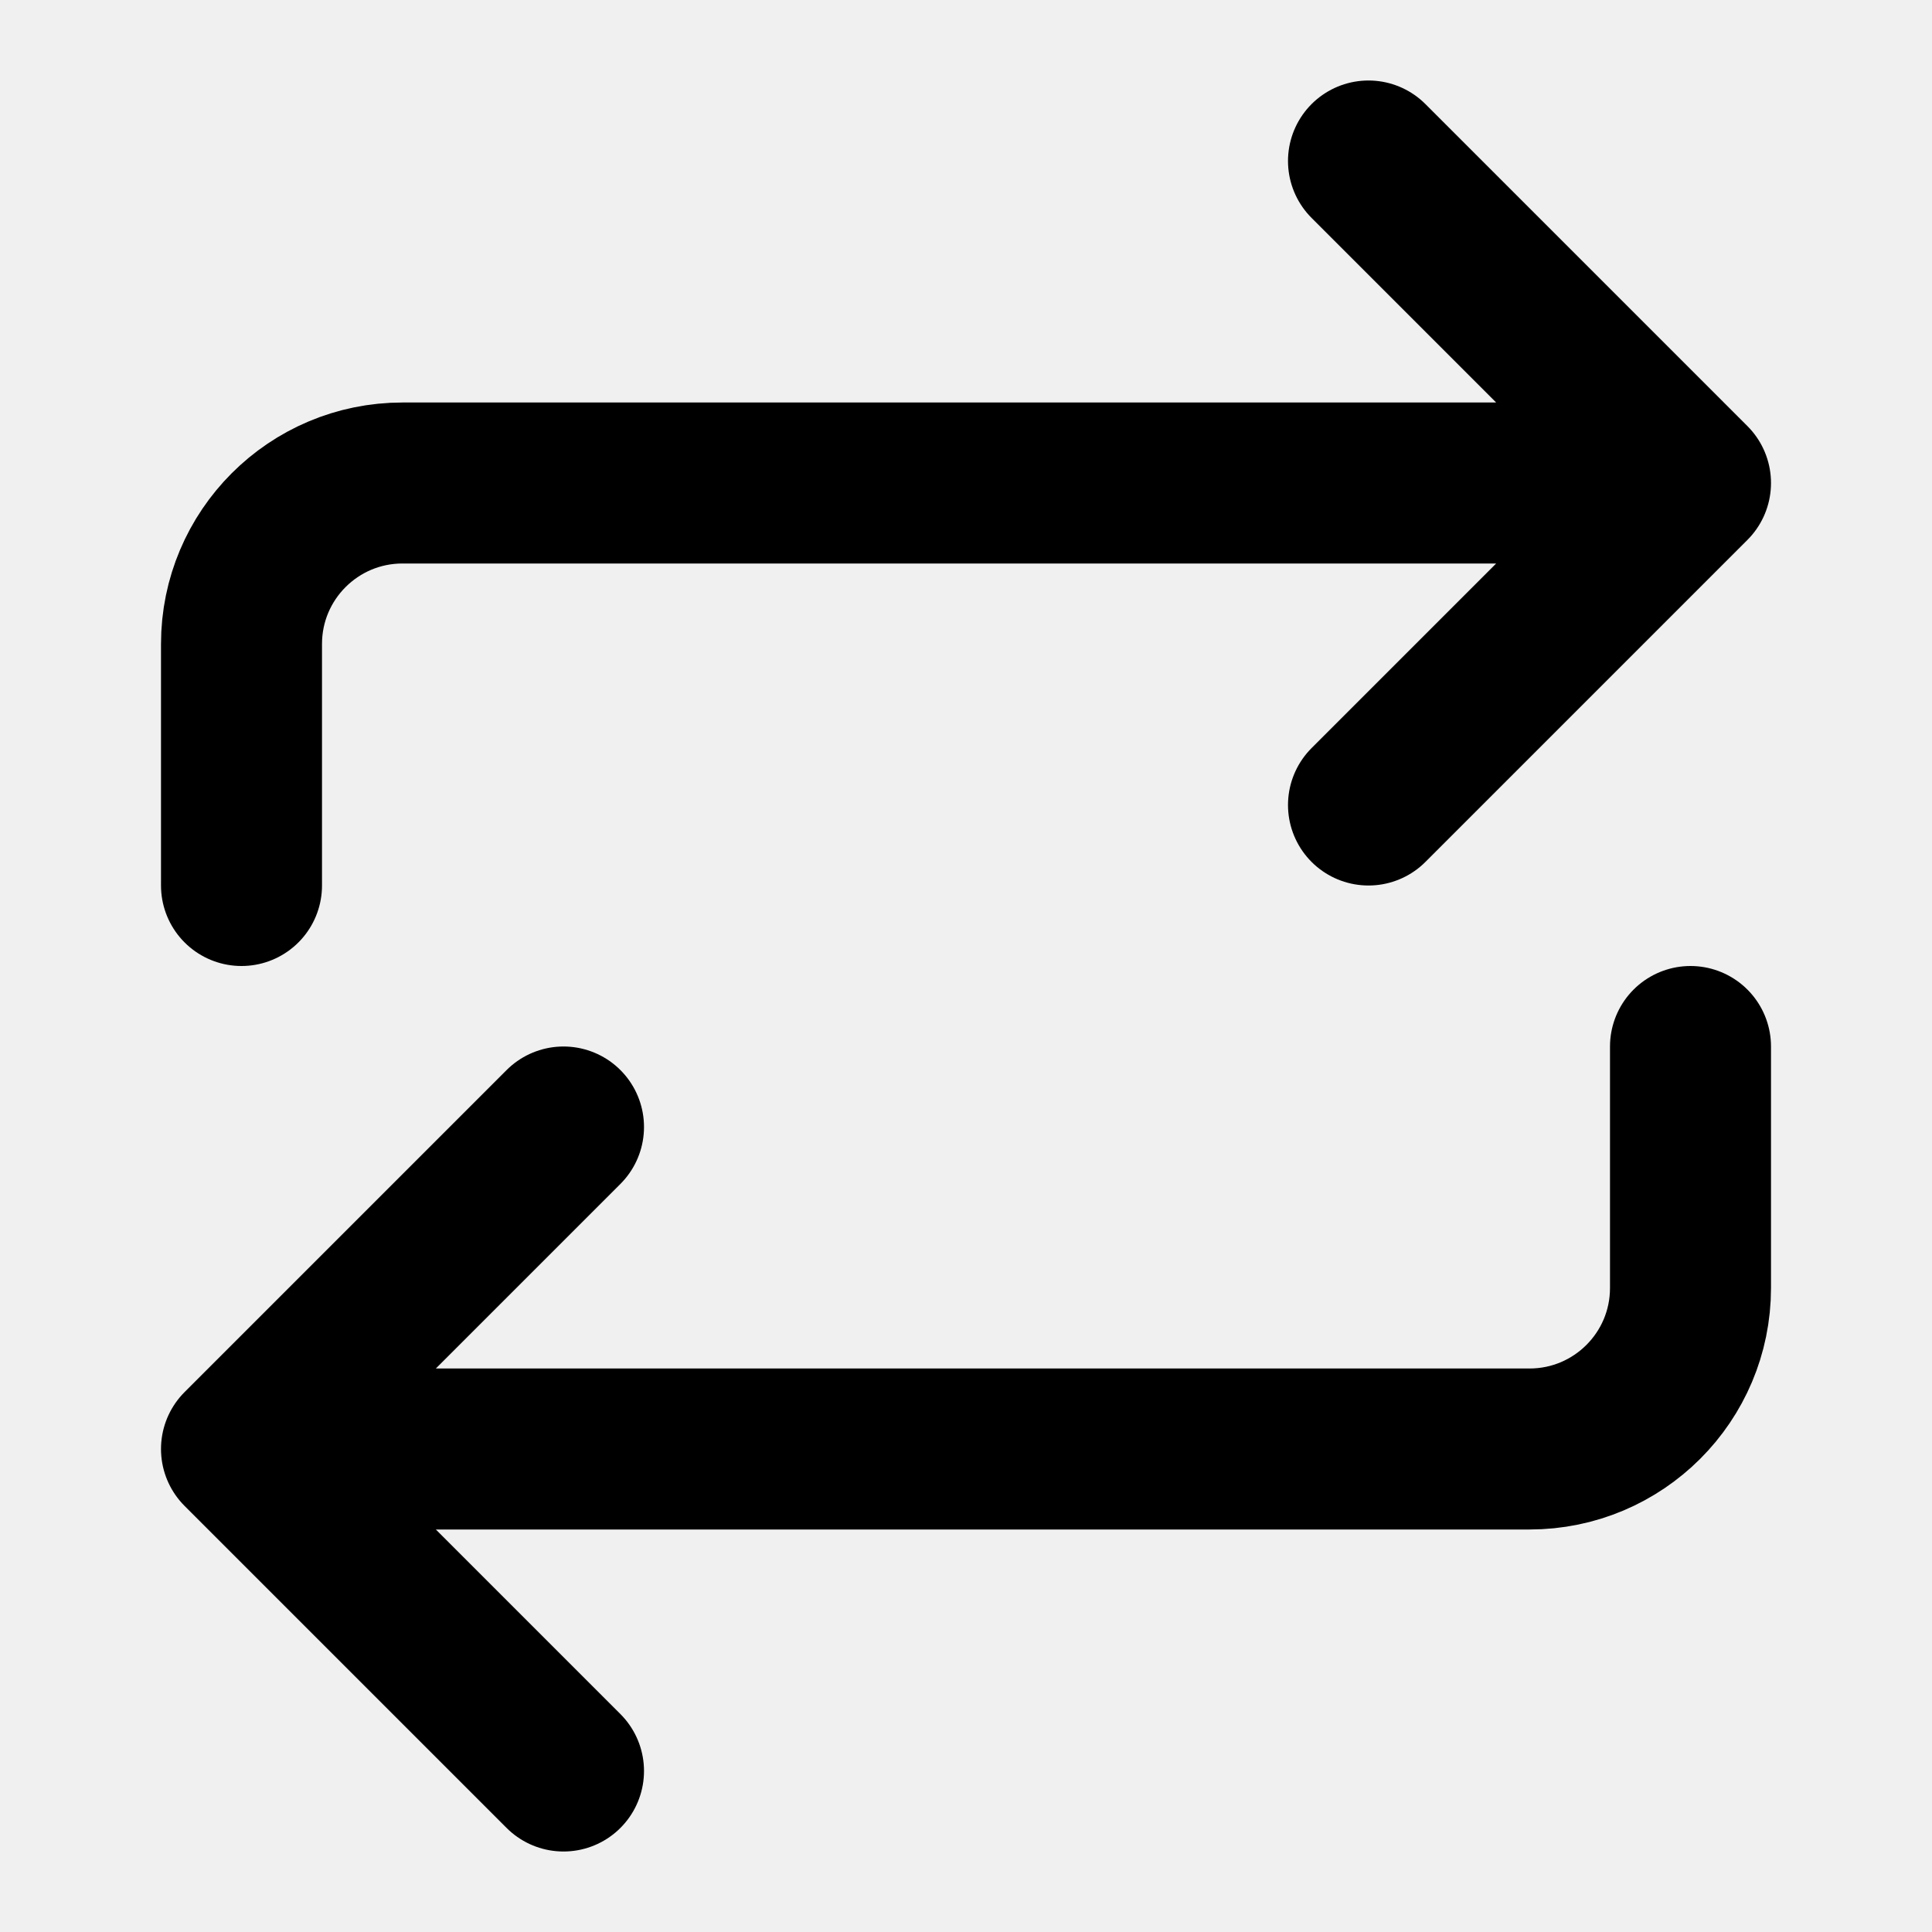
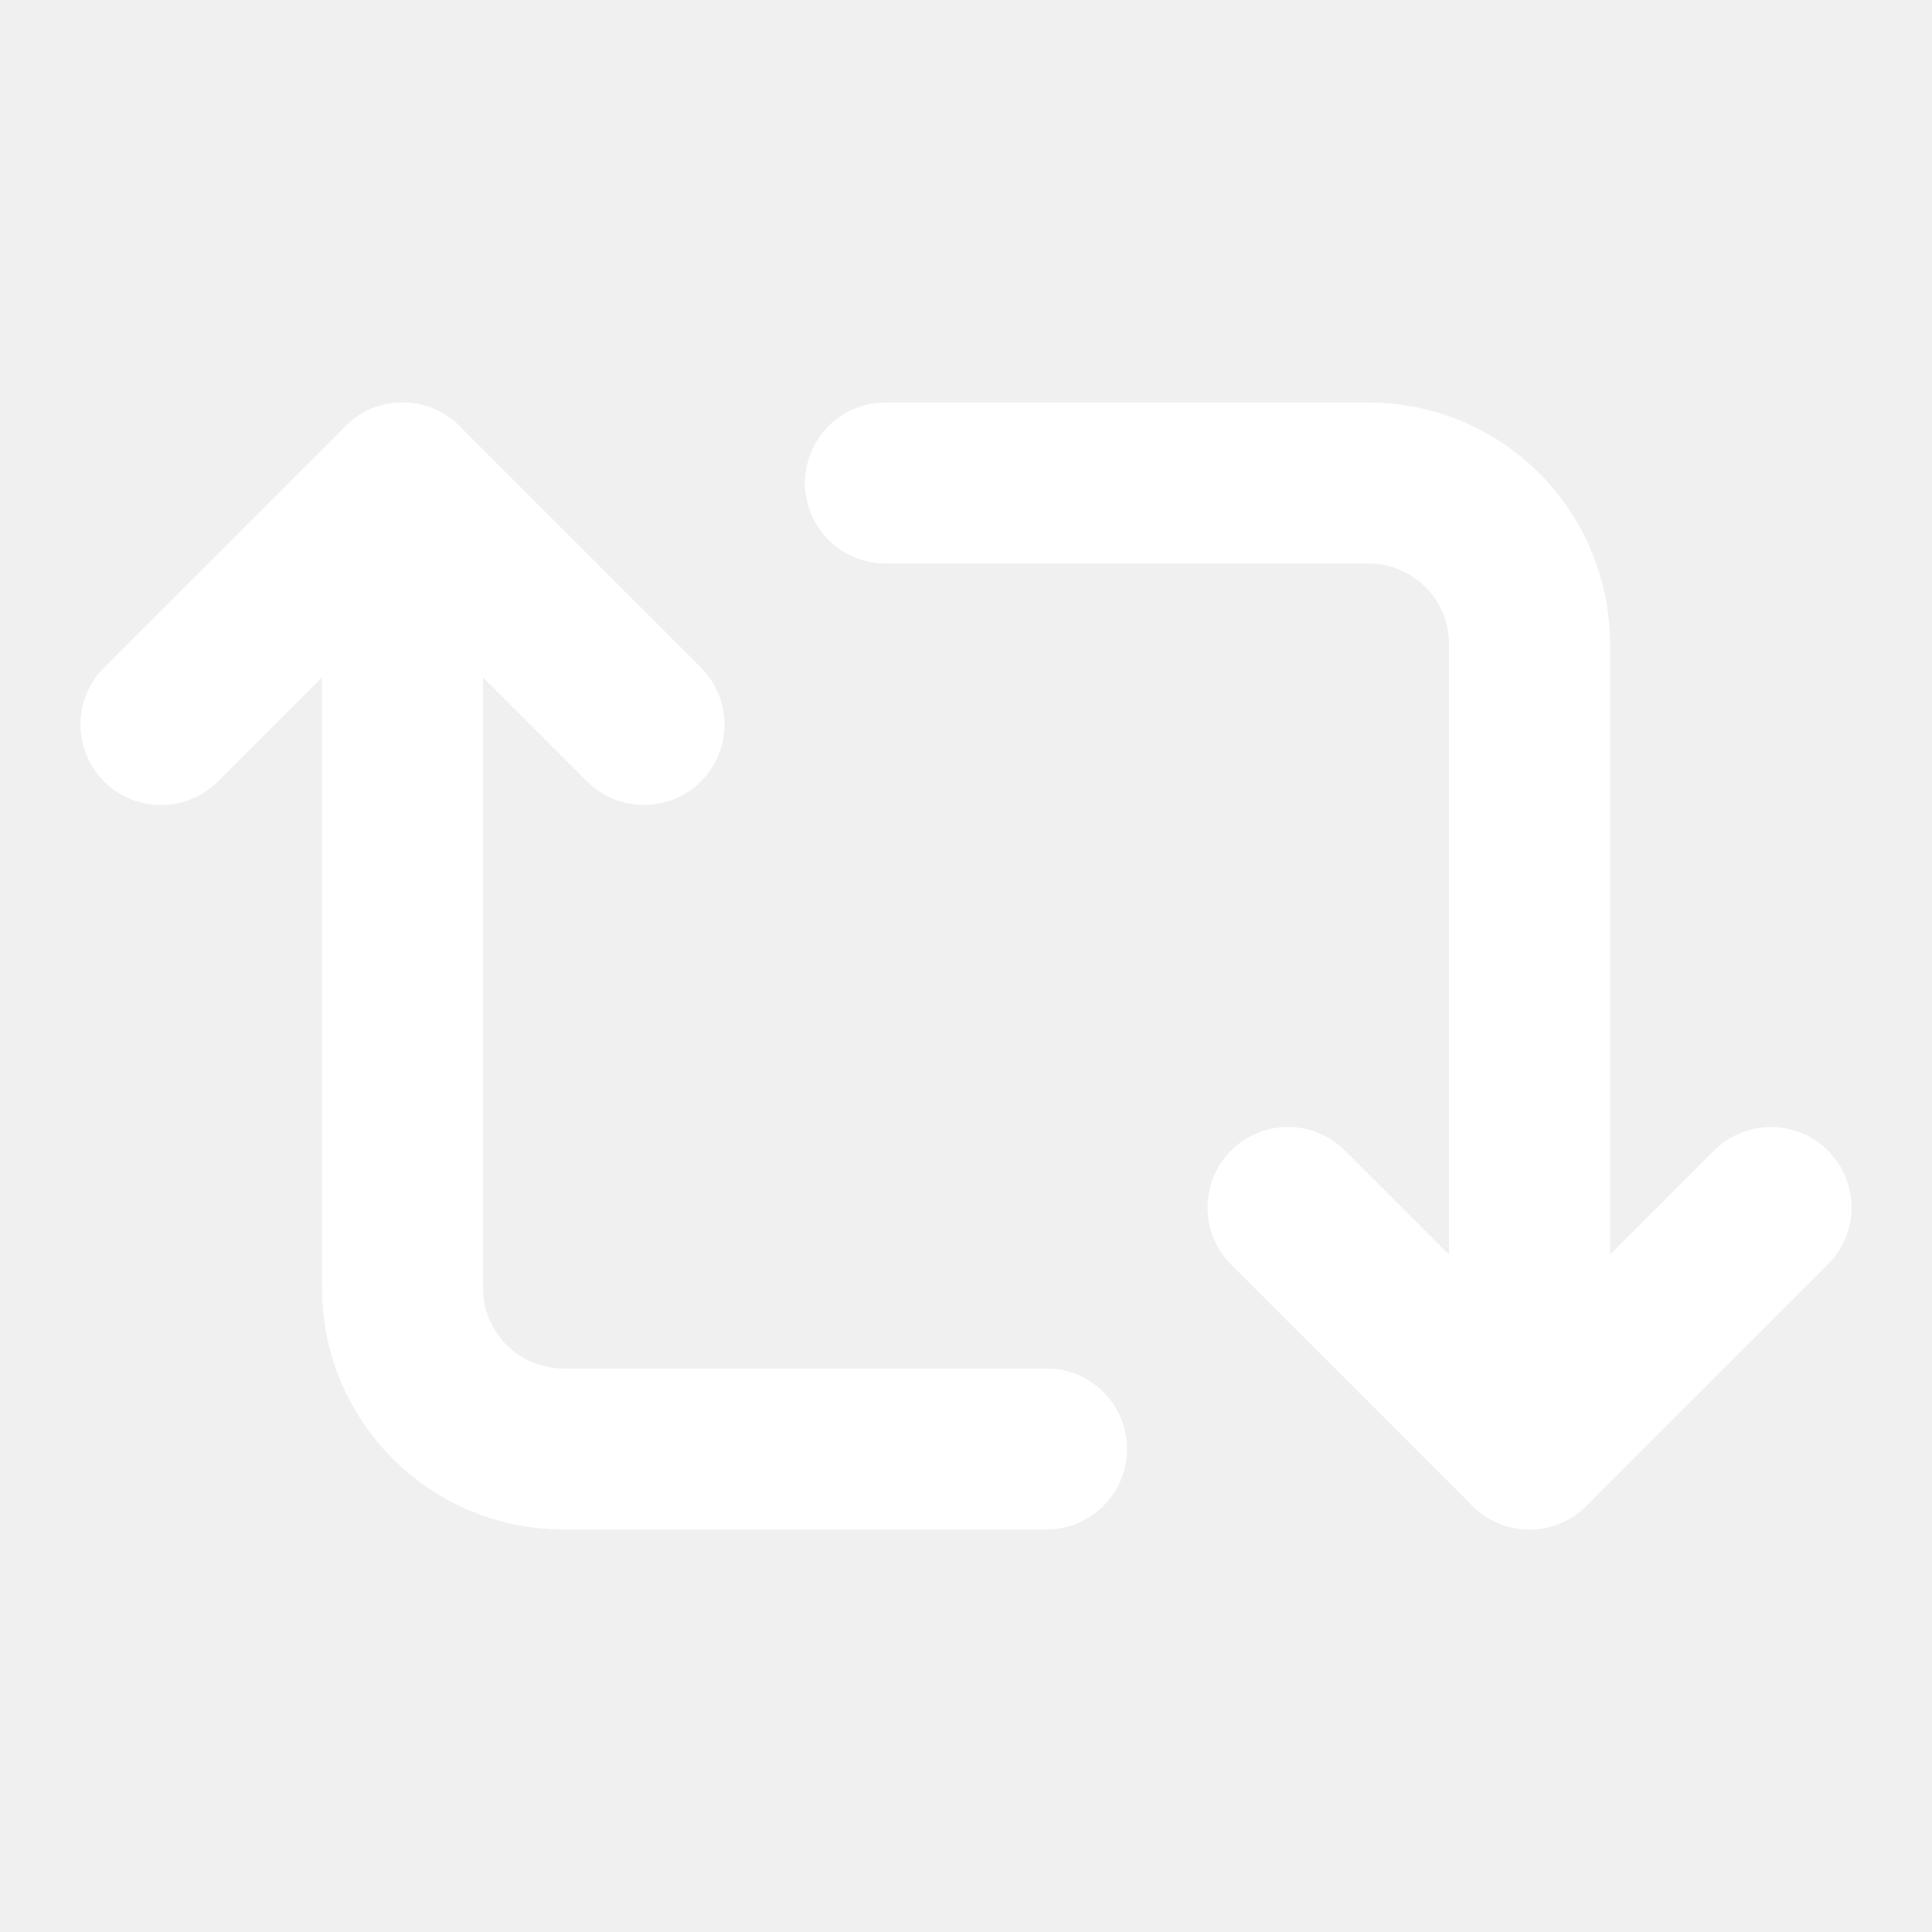
- <svg xmlns="http://www.w3.org/2000/svg" width="24" height="24" viewBox="0 0 24 24" fill="none" stroke="currentColor" stroke-width="2" stroke-linecap="round" stroke-linejoin="round">
-   <path d="m17 2 4 4-4 4M3 11V8a2 2 0 0 1 2-2h16M7 22l-4-4 4-4m14-1v3a2 2 0 0 1-2 2H3" />
+ <svg xmlns="http://www.w3.org/2000/svg" viewBox="0 0 24 24" fill="none" stroke="white" stroke-width="2" stroke-linecap="round" stroke-linejoin="round">
+   <path d="m2 9 3-3 3 3" />
+   <path d="M13 18H7a2 2 0 0 1-2-2V6" />
+   <path d="m22 15-3 3-3-3" />
+   <path d="M11 6h6a2 2 0 0 1 2 2v10" />
</svg>
